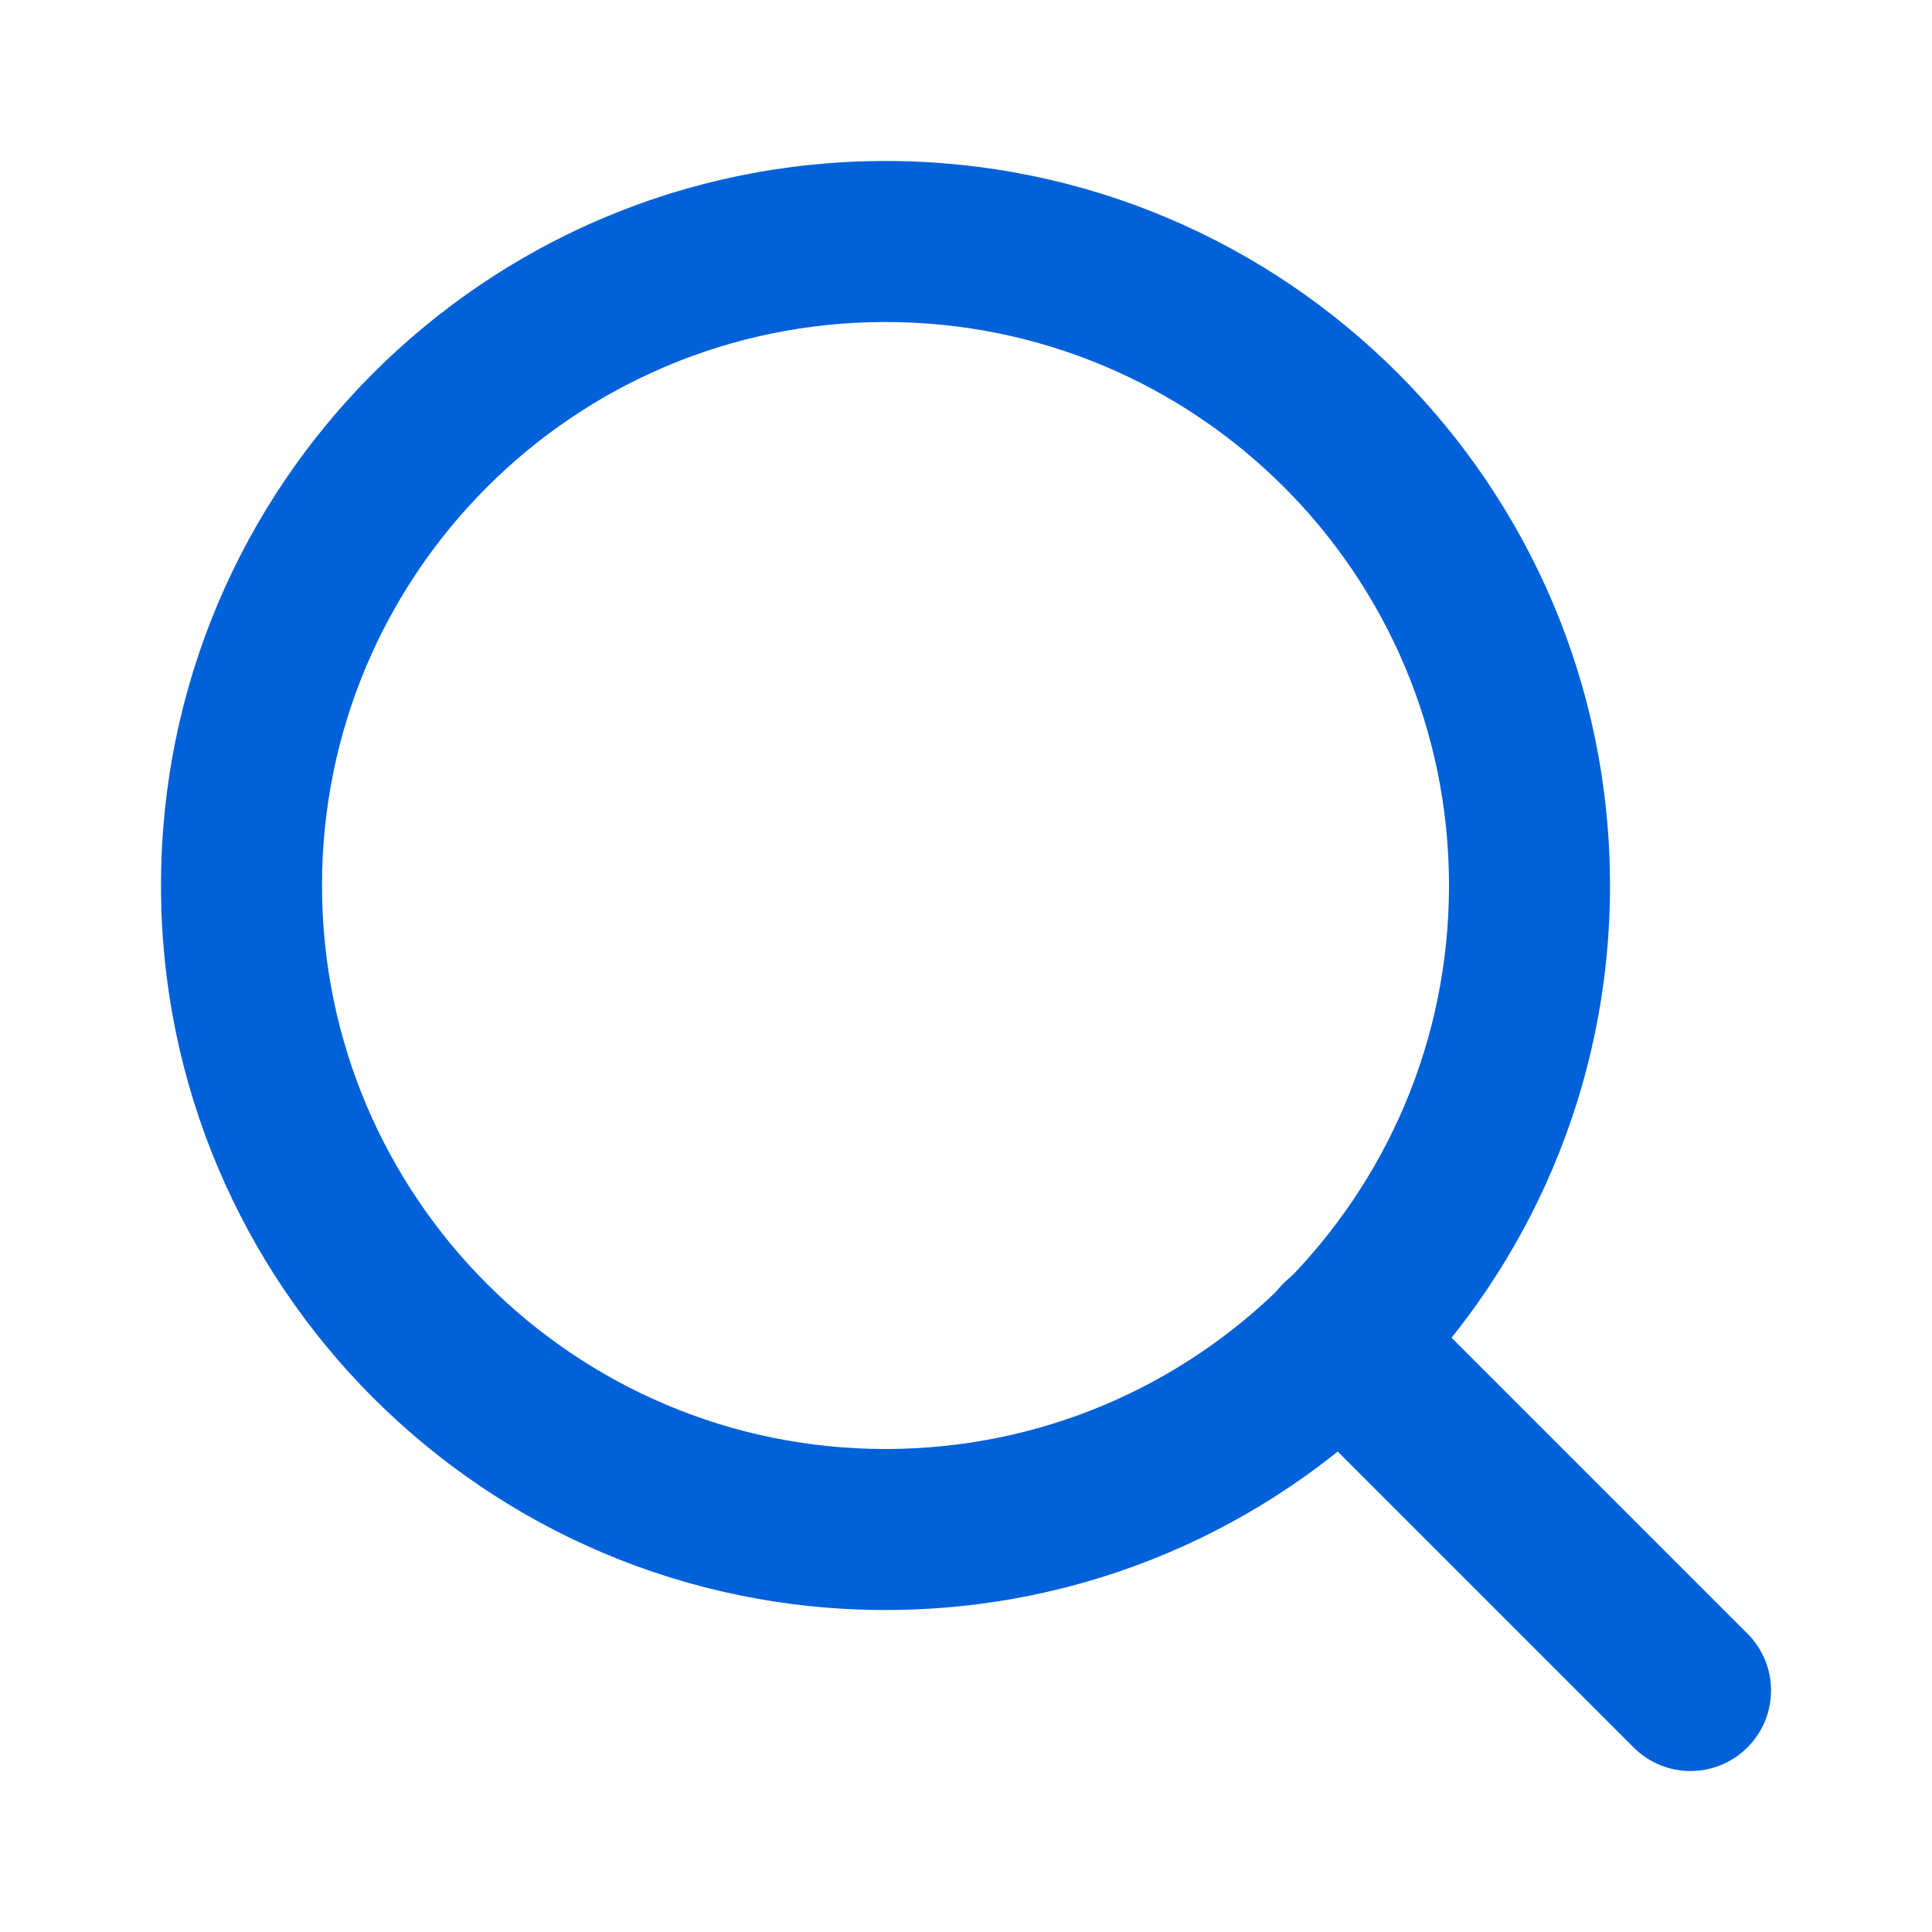
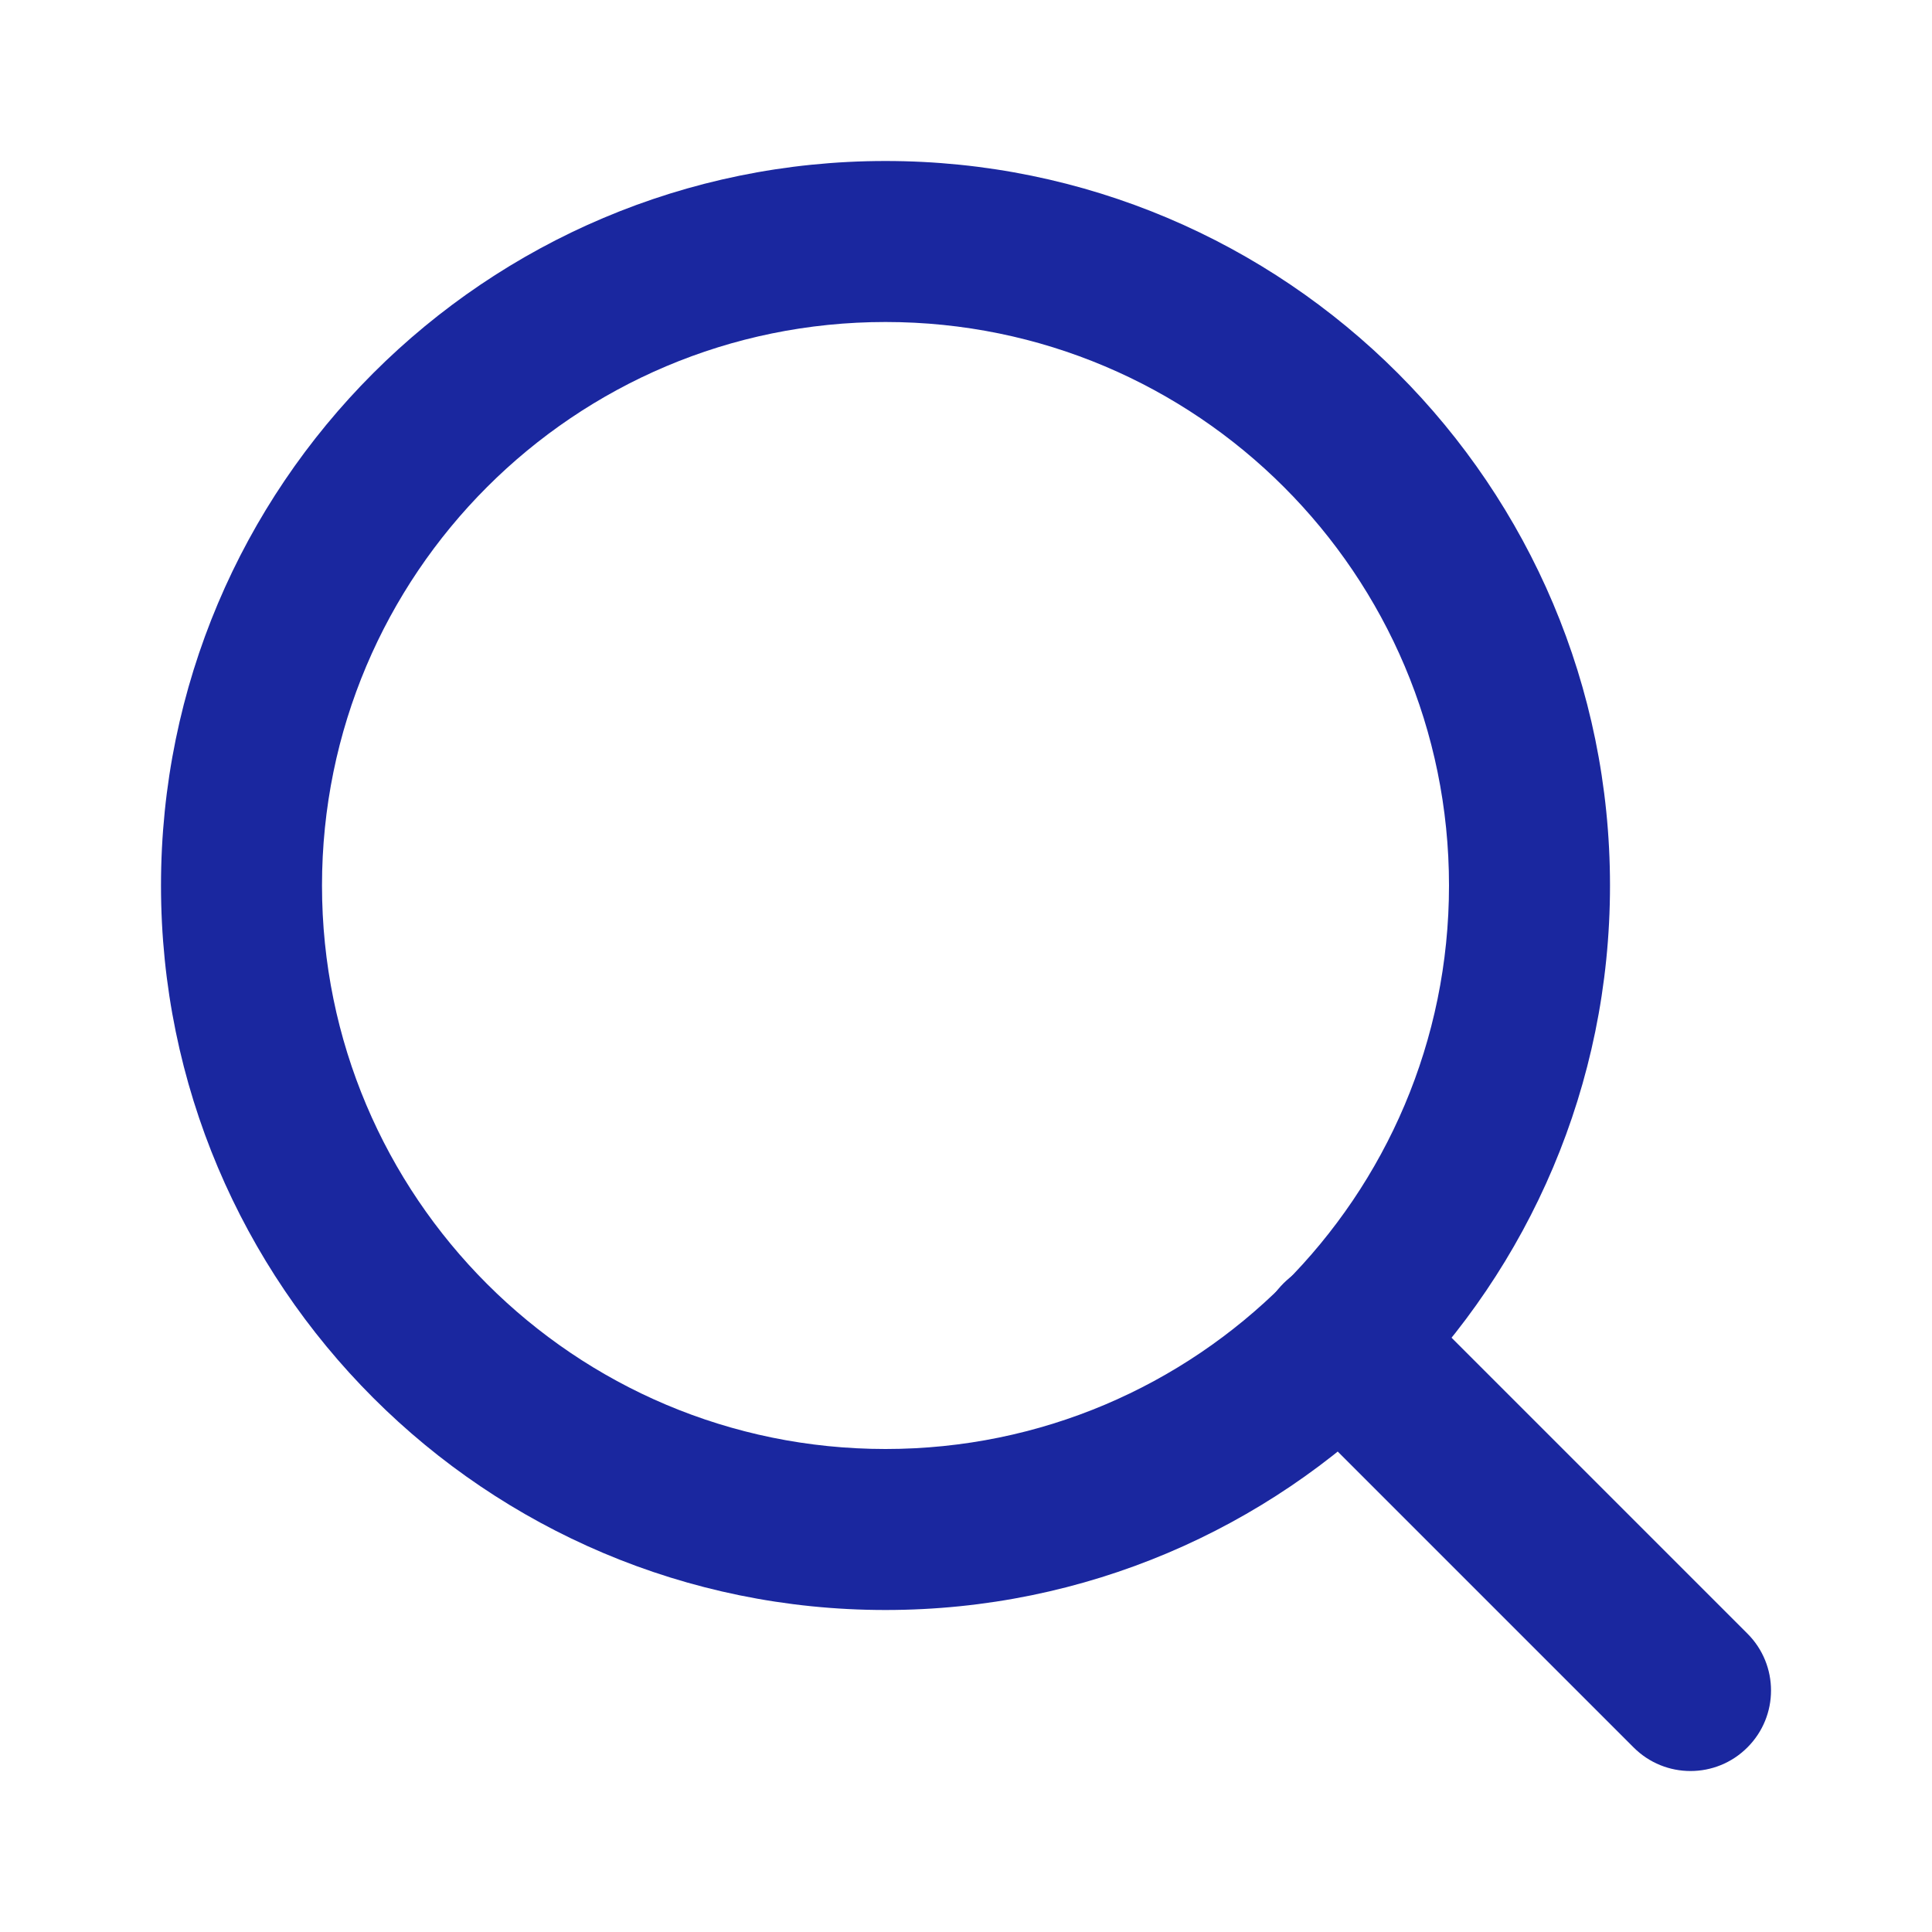
<svg xmlns="http://www.w3.org/2000/svg" width="24" height="24" viewBox="0 0 24 24" fill="none">
-   <path fill-rule="evenodd" clip-rule="evenodd" d="M11 4C7.134 4 4 7.134 4 11C4 14.866 7.134 18 11 18C14.866 18 18 14.866 18 11C18 7.134 14.866 4 11 4ZM2 11C2 6.029 6.029 2 11 2C15.971 2 20 6.029 20 11C20 15.971 15.971 20 11 20C6.029 20 2 15.971 2 11Z" fill="#0061D9" />
-   <path fill-rule="evenodd" clip-rule="evenodd" d="M15.943 15.943C16.333 15.552 16.967 15.552 17.357 15.943L21.707 20.293C22.098 20.683 22.098 21.317 21.707 21.707C21.317 22.098 20.683 22.098 20.293 21.707L15.943 17.357C15.552 16.967 15.552 16.333 15.943 15.943Z" fill="#0061D9" />
+   <path fill-rule="evenodd" clip-rule="evenodd" d="M11 4C7.134 4 4 7.134 4 11C4 14.866 7.134 18 11 18C14.866 18 18 14.866 18 11C18 7.134 14.866 4 11 4ZM2 11C2 6.029 6.029 2 11 2C15.971 2 20 6.029 20 11C20 15.971 15.971 20 11 20C6.029 20 2 15.971 2 11Z" fill="#1A279F" />
+   <path fill-rule="evenodd" clip-rule="evenodd" d="M15.943 15.943C16.333 15.552 16.967 15.552 17.357 15.943L21.707 20.293C22.098 20.683 22.098 21.317 21.707 21.707C21.317 22.098 20.683 22.098 20.293 21.707L15.943 17.357C15.552 16.967 15.552 16.333 15.943 15.943Z" fill="#1A279F" />
</svg>
